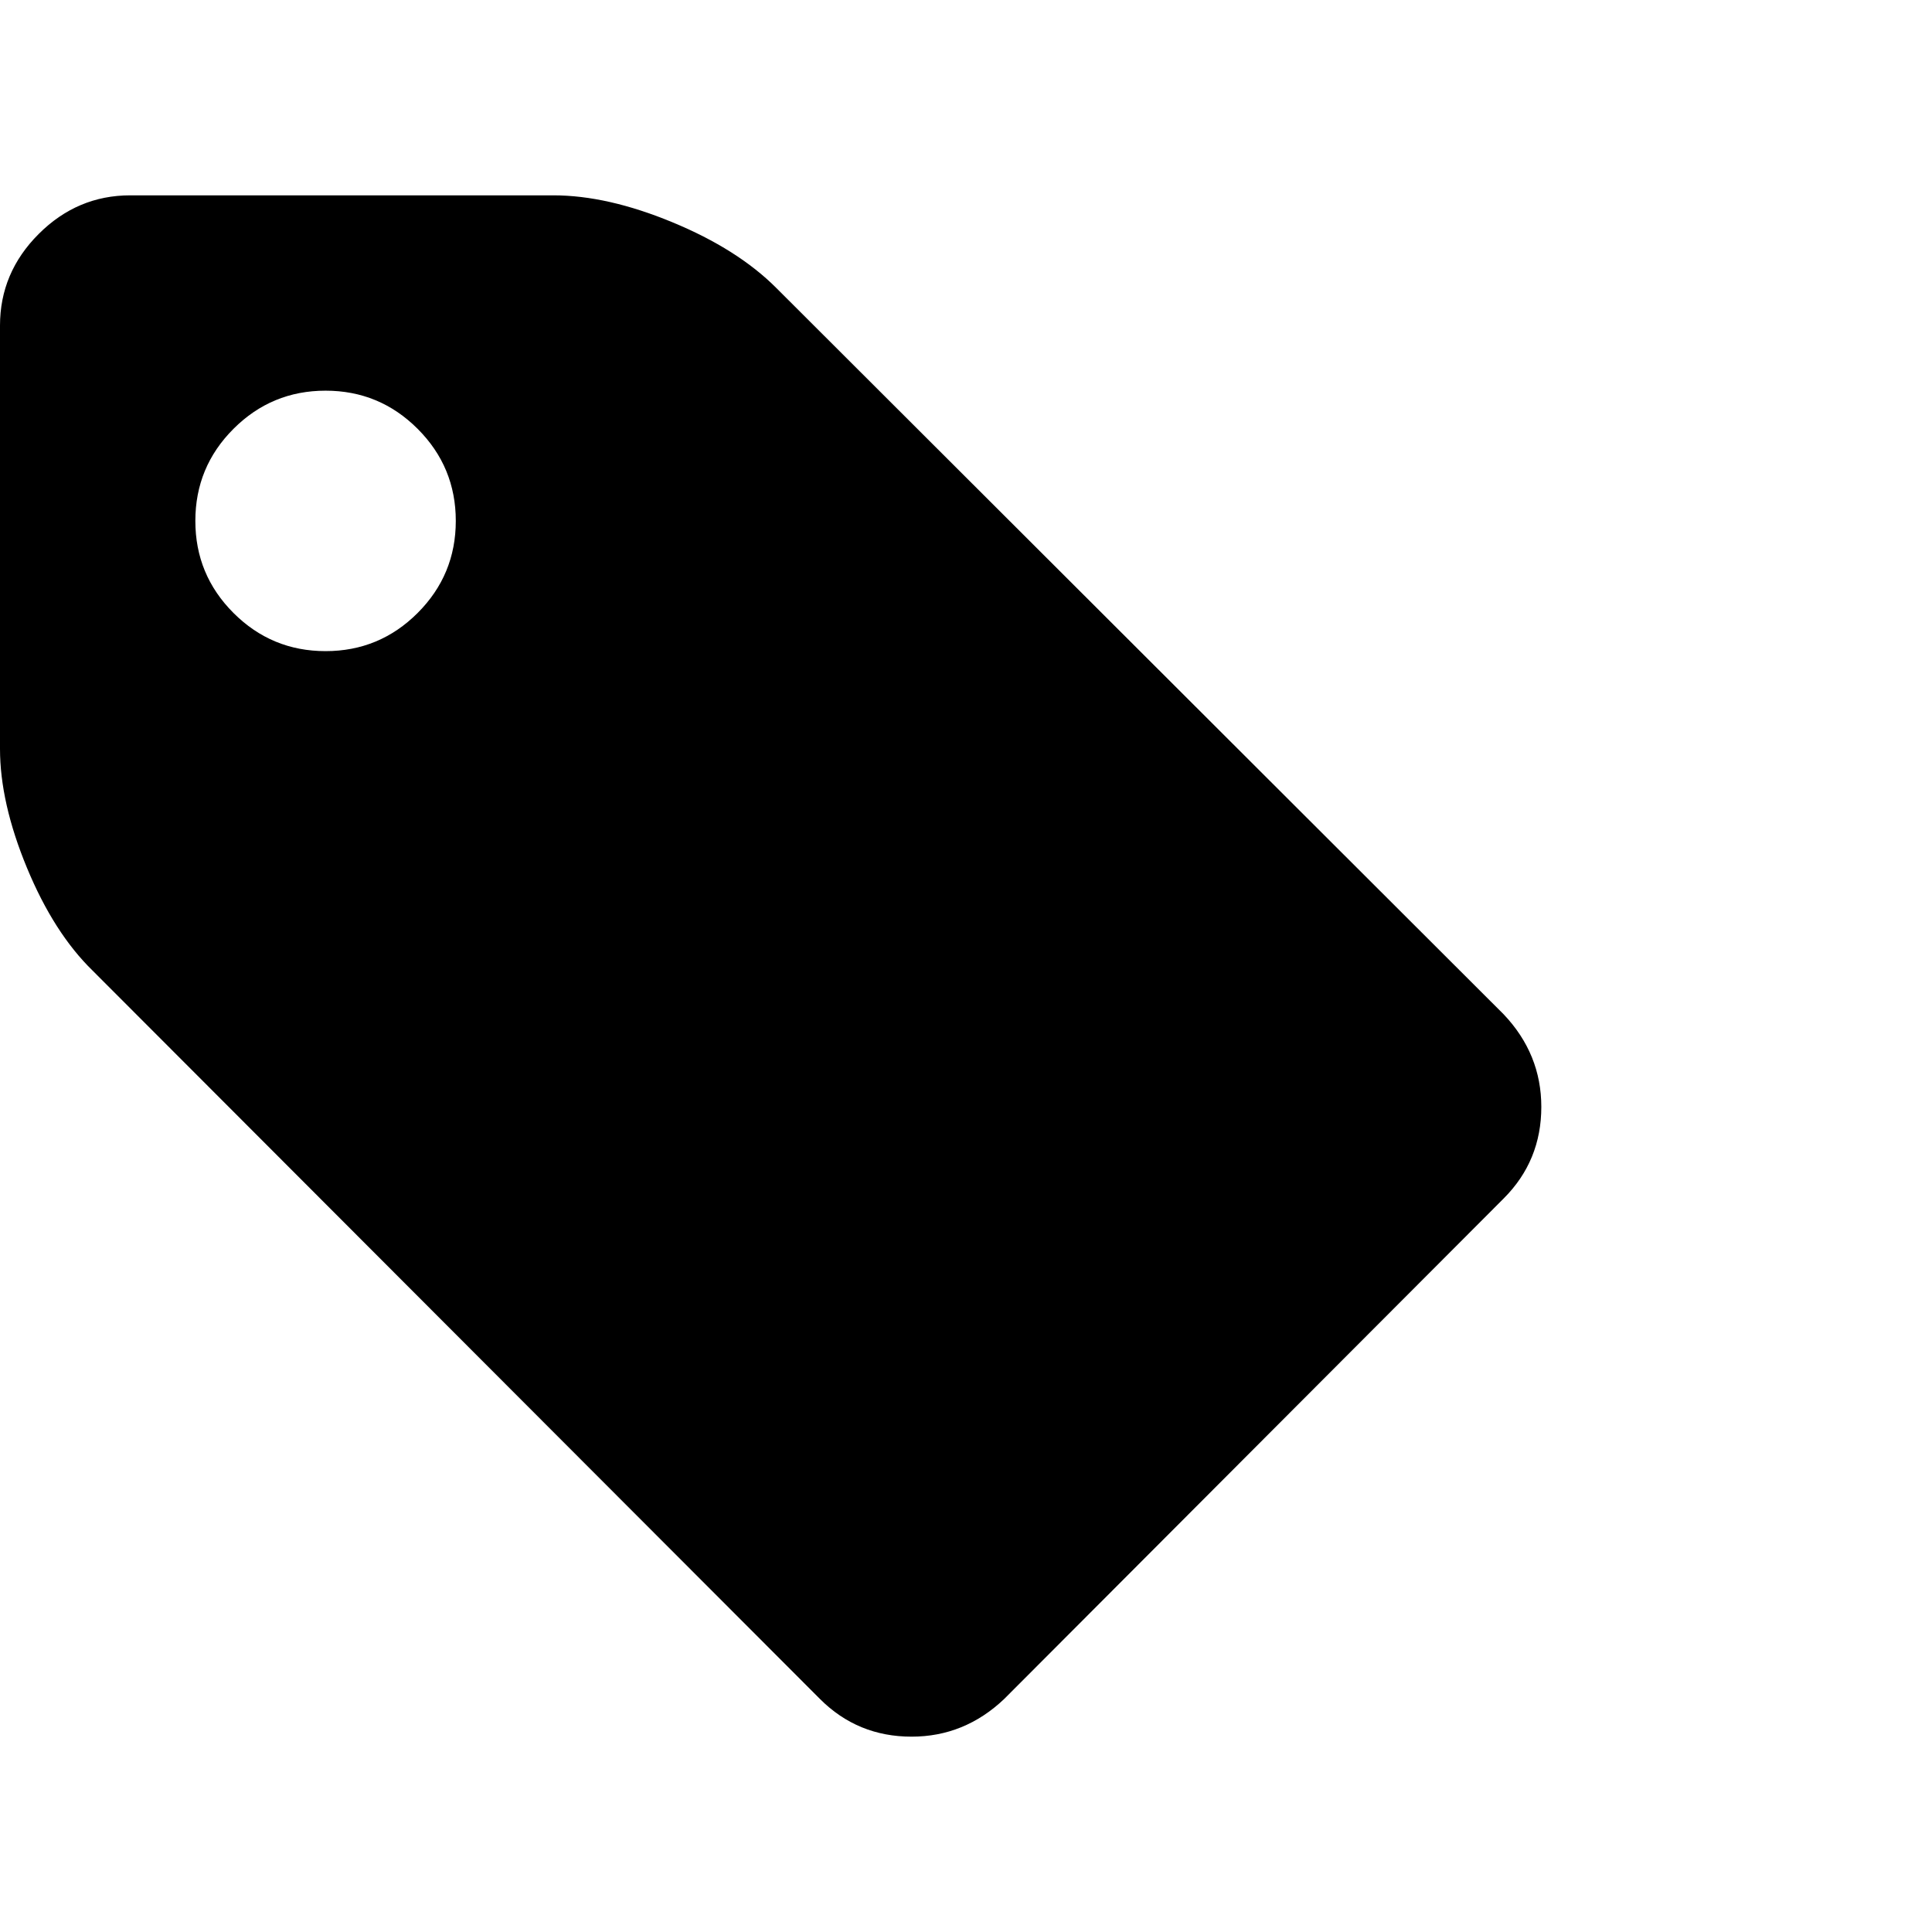
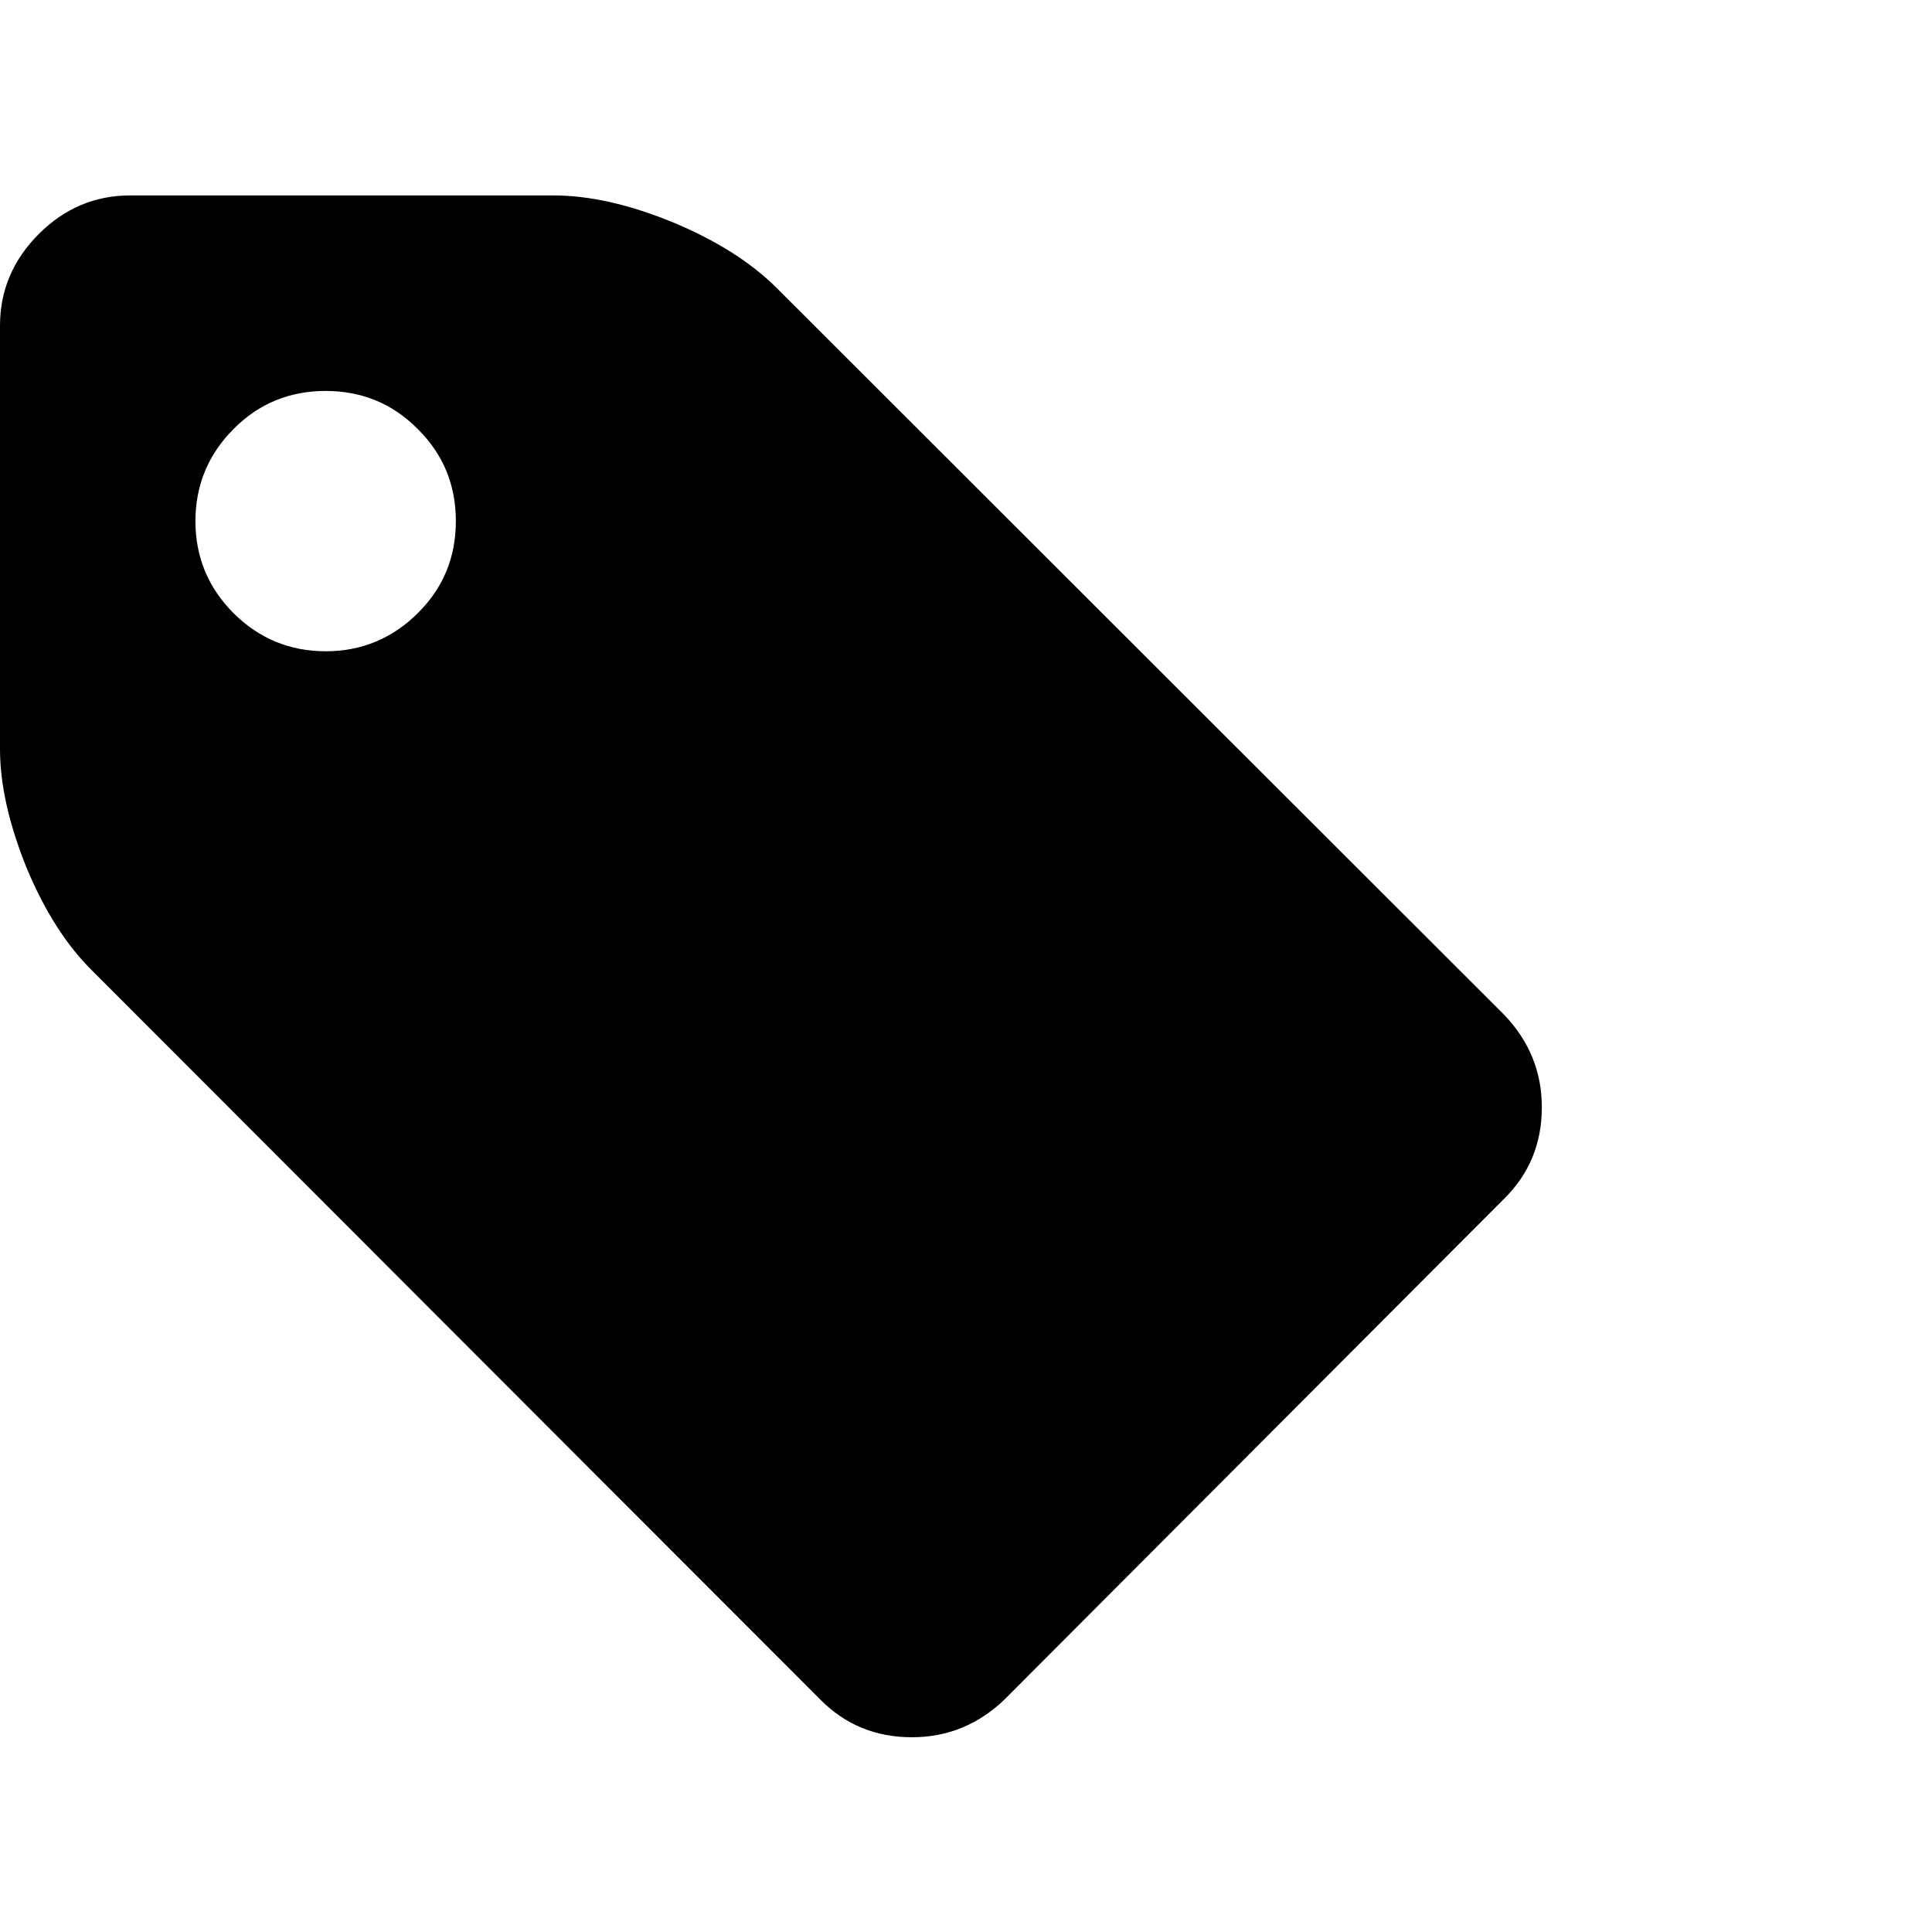
- <svg xmlns="http://www.w3.org/2000/svg" version="1.1" id="Capa_1" x="0px" y="0px" width="542.183px" height="542.183px" viewBox="0 0 542.183 542.183" style="enable-background:new 0 0 542.183 542.183;" xml:space="preserve">
-   <path d="M432.544,310.636c0-9.897-3.521-18.559-10.564-25.984L217.844,80.8c-7.232-7.238-16.939-13.374-29.121-18.416   c-12.181-5.043-23.319-7.565-33.407-7.565H36.545c-9.896,0-18.464,3.619-25.694,10.848C3.616,72.9,0,81.466,0,91.365v118.771   c0,10.088,2.519,21.219,7.564,33.404c5.046,12.185,11.187,21.792,18.417,28.837L230.12,476.799   c7.043,7.043,15.608,10.564,25.694,10.564c9.898,0,18.562-3.521,25.984-10.564l140.186-140.47   C429.023,329.284,432.544,320.725,432.544,310.636z M117.204,172.02c-7.139,7.138-15.752,10.709-25.841,10.709   c-10.085,0-18.698-3.571-25.837-10.709c-7.139-7.139-10.705-15.749-10.705-25.837c0-10.089,3.566-18.702,10.705-25.837   c7.139-7.139,15.752-10.71,25.837-10.71c10.089,0,18.702,3.571,25.841,10.71c7.135,7.135,10.707,15.749,10.707,25.837   C127.91,156.271,124.339,164.881,117.204,172.02z" />
+ <svg xmlns="http://www.w3.org/2000/svg" width="20pt" height="20pt" viewBox="0 0 20 20" version="1.1">
+   <g id="surface1">
+     <path style=" stroke:none;fill-rule:nonzero;fill:rgb(0%,0%,0%);fill-opacity:1;" d="M 15.961 11.461 C 15.961 11.098 15.832 10.777 15.57 10.504 L 8.039 2.98 C 7.773 2.715 7.414 2.488 6.965 2.301 C 6.516 2.117 6.102 2.023 5.73 2.023 L 1.348 2.023 C 0.984 2.023 0.668 2.156 0.402 2.422 C 0.133 2.691 0 3.008 0 3.371 L 0 7.754 C 0 8.125 0.094 8.535 0.277 8.988 C 0.465 9.438 0.691 9.789 0.957 10.051 L 8.492 17.594 C 8.75 17.855 9.066 17.984 9.441 17.984 C 9.805 17.984 10.125 17.855 10.398 17.594 L 15.57 12.41 C 15.832 12.152 15.961 11.836 15.961 11.461 Z M 4.324 6.348 C 4.062 6.609 3.742 6.742 3.371 6.742 C 3 6.742 2.68 6.609 2.418 6.348 C 2.156 6.086 2.023 5.766 2.023 5.395 C 2.023 5.023 2.156 4.703 2.418 4.441 C 2.68 4.176 3 4.047 3.371 4.047 C 3.742 4.047 4.062 4.176 4.324 4.441 C 4.59 4.703 4.719 5.023 4.719 5.395 C 4.719 5.766 4.59 6.086 4.324 6.348 Z M 4.324 6.348 " />
+   </g>
</svg>
